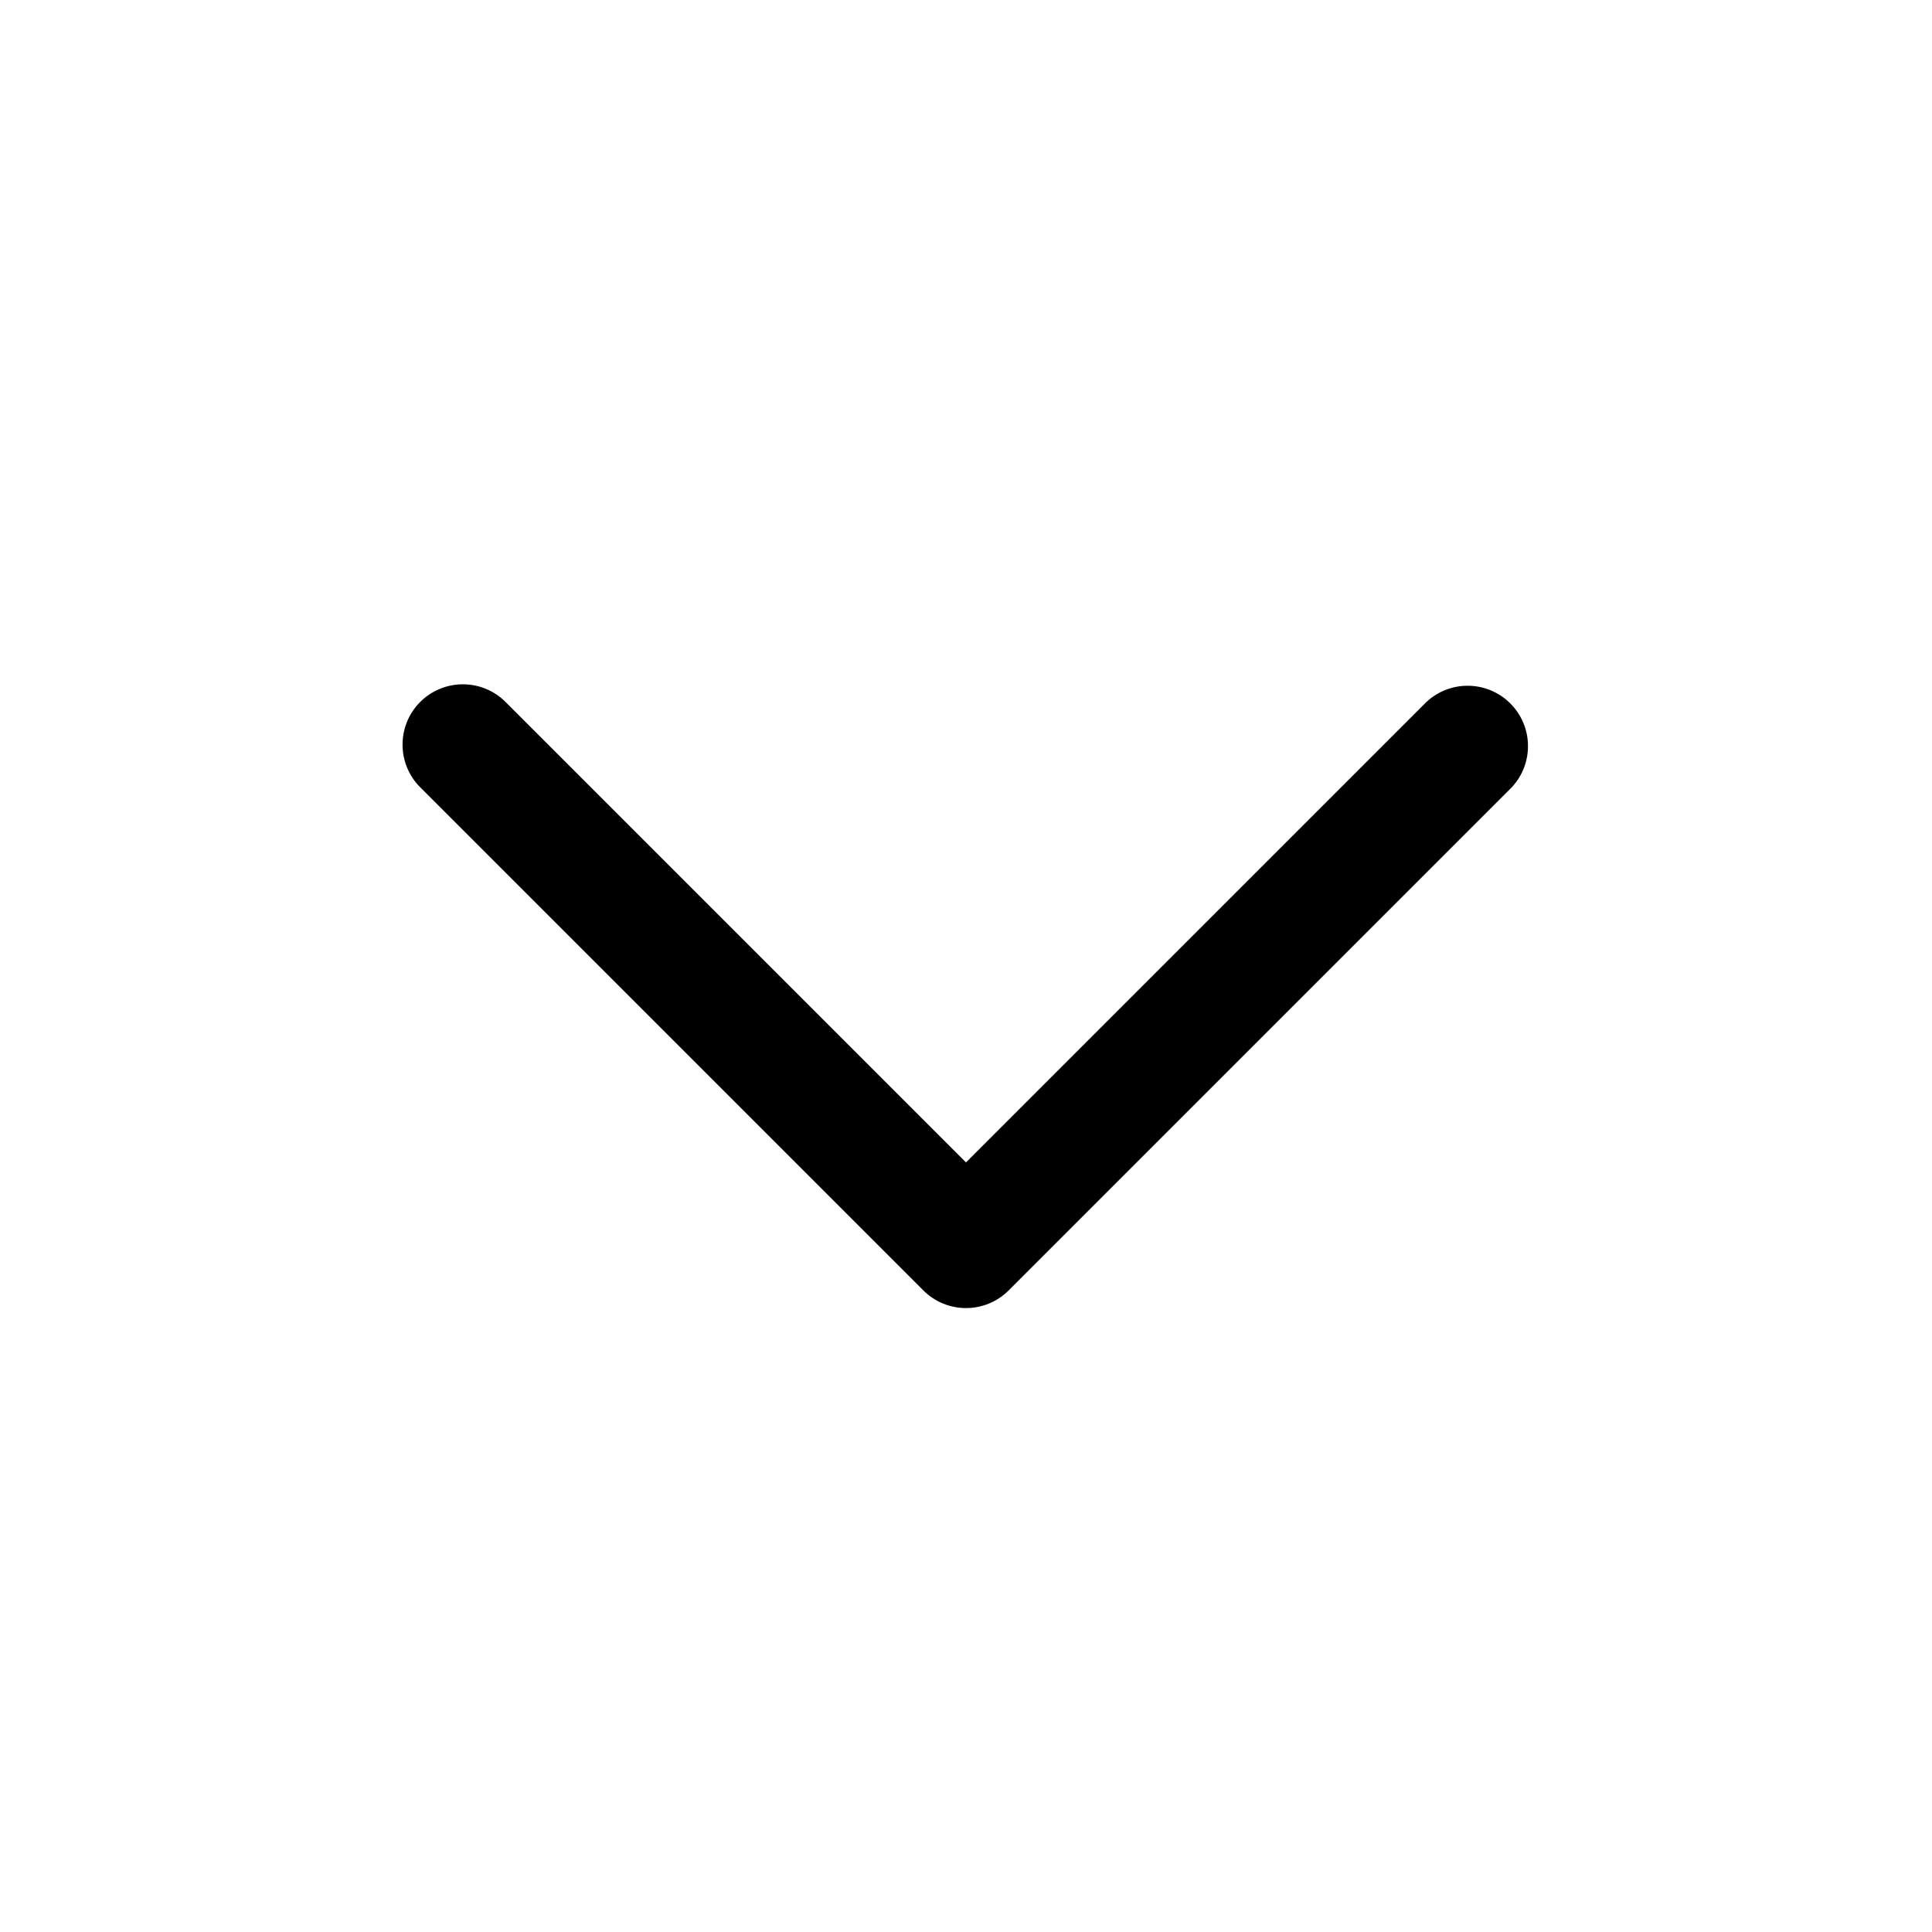
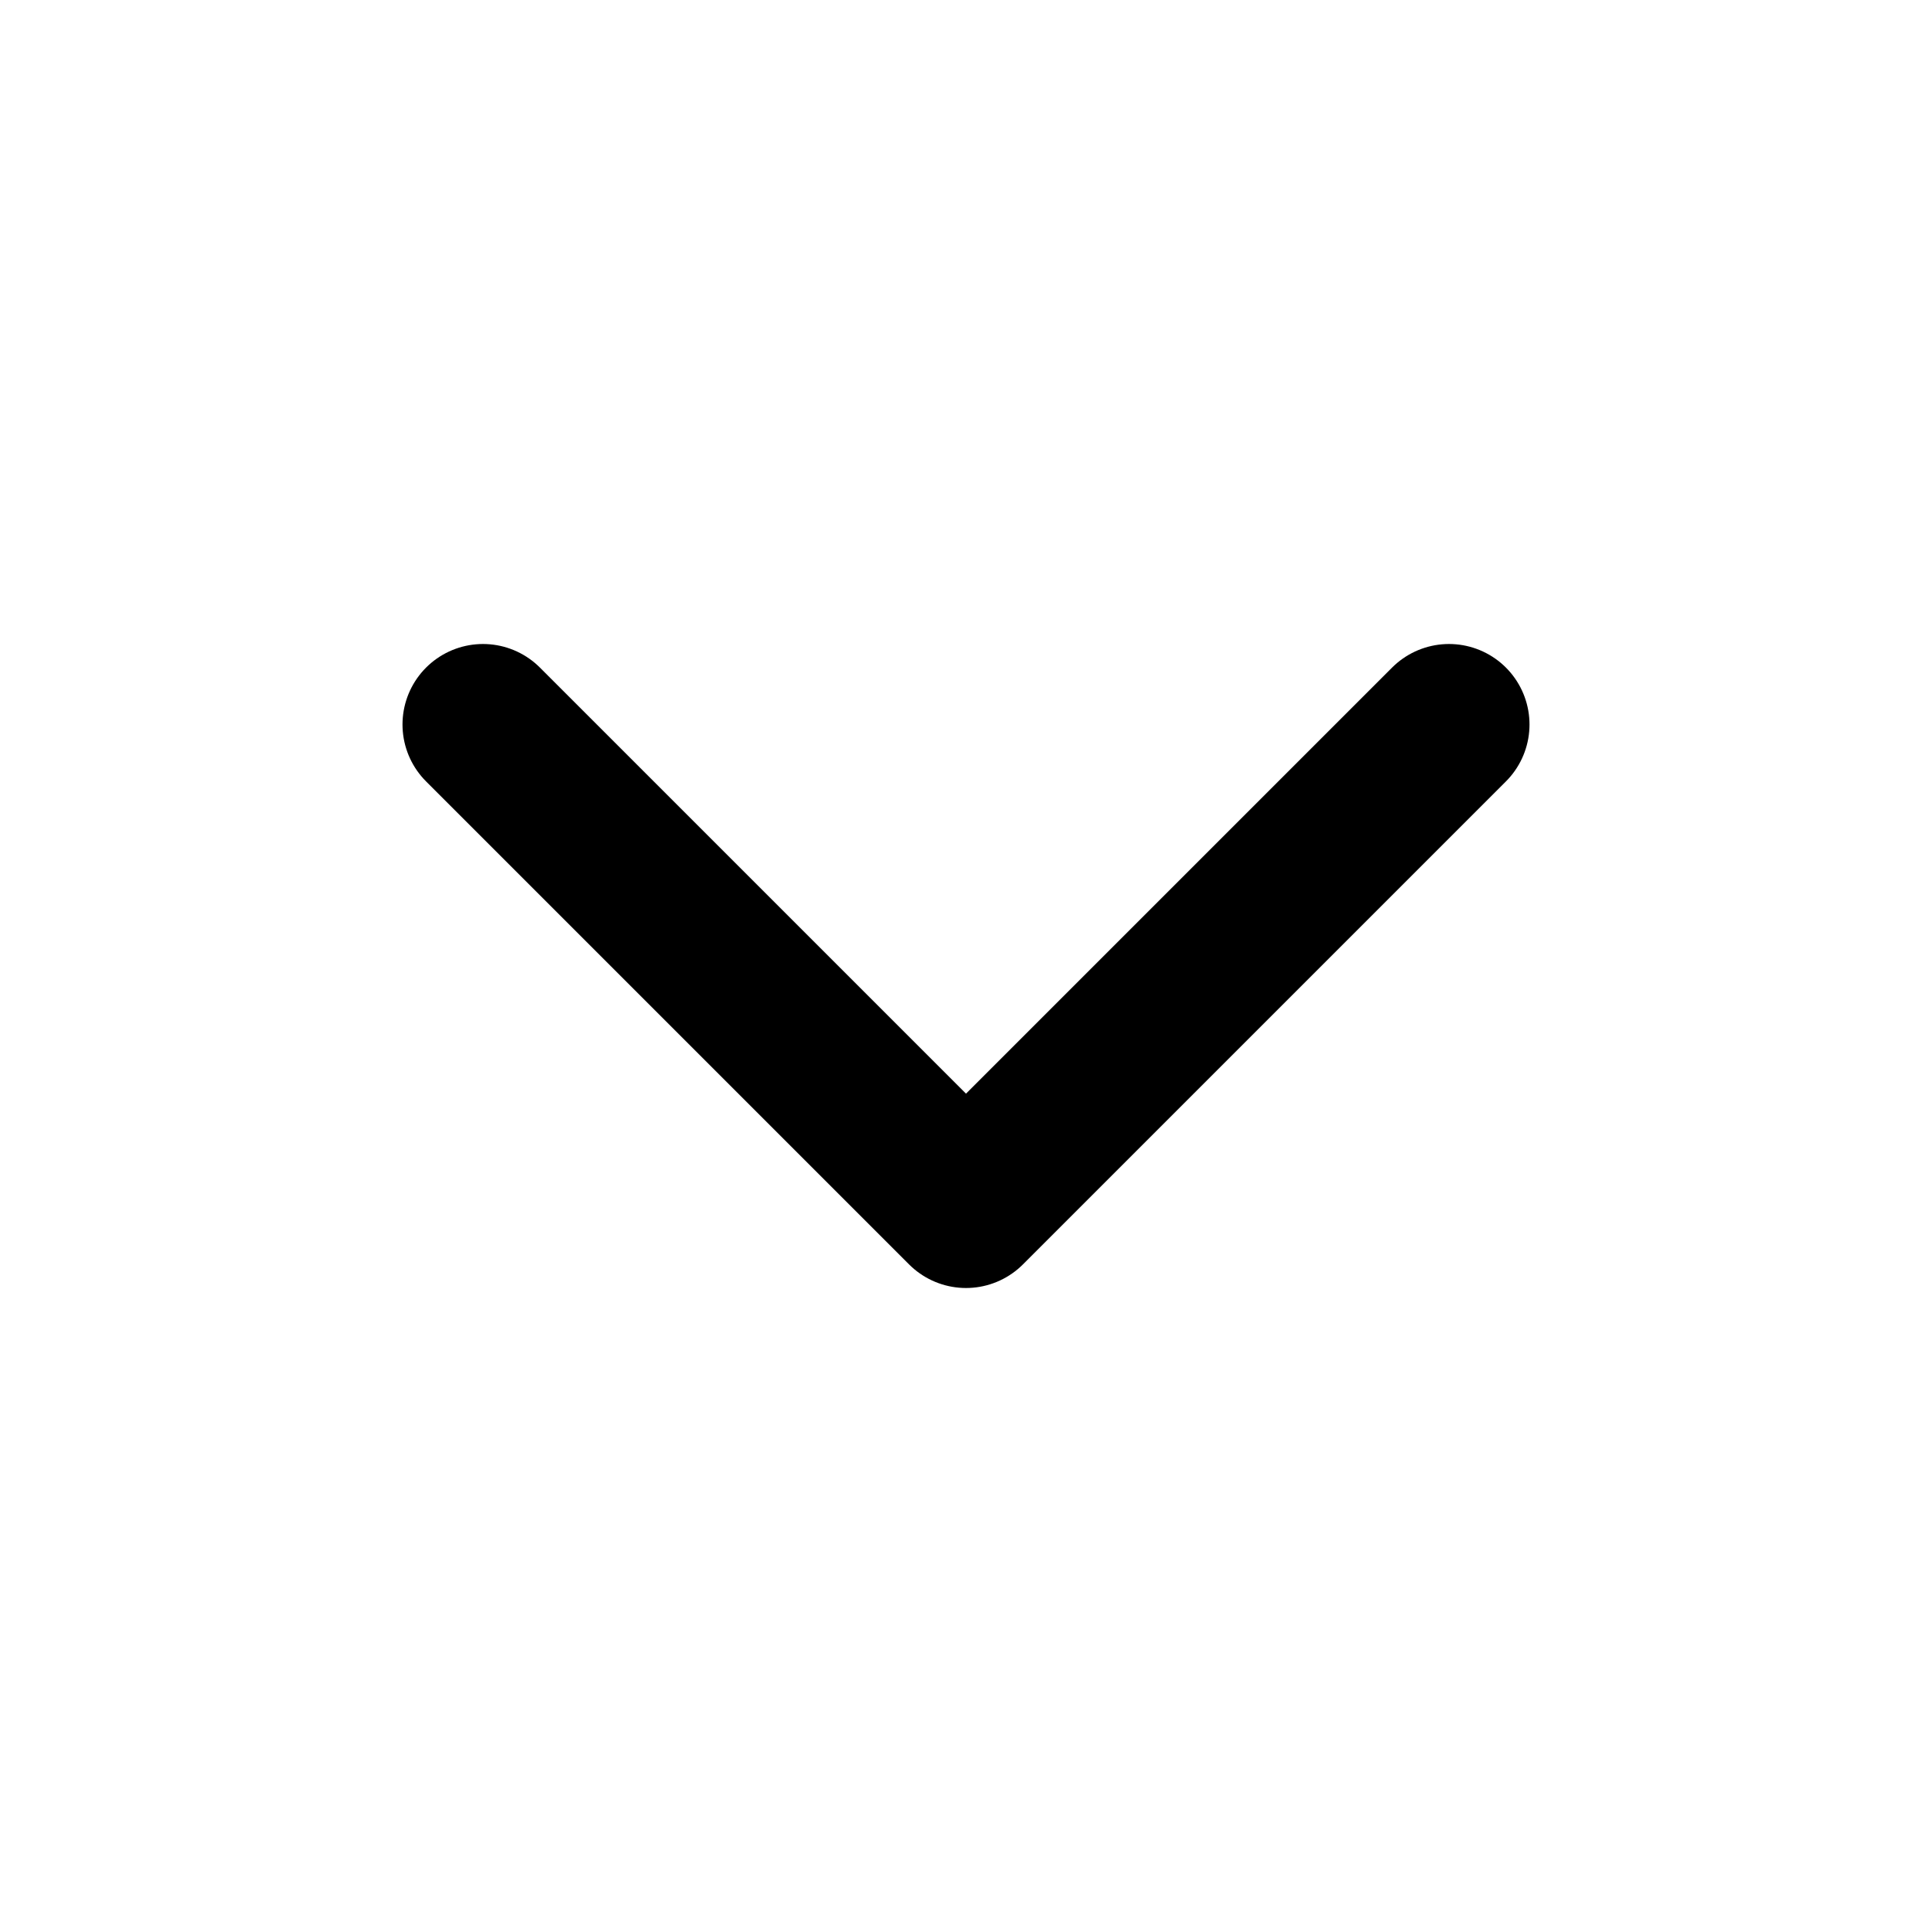
- <svg xmlns="http://www.w3.org/2000/svg" viewBox="0 0 24 24" width="24" height="24">
-   <path fill-rule="evenodd" fill="currentColor" d="M5.22 8.72a.75.75 0 000 1.06l6.25 6.25a.75.75 0 001.06 0l6.25-6.25a.75.75 0 00-1.06-1.06L12 14.44 6.28 8.72a.75.75 0 00-1.06 0z" />
+ <svg xmlns="http://www.w3.org/2000/svg" width="24" height="24" viewBox="0 0 24 24" fill="none" stroke="currentColor" stroke-width="2" stroke-linecap="round" stroke-linejoin="round">
+   <path d="m6 9 6 6 6-6" />
</svg>
